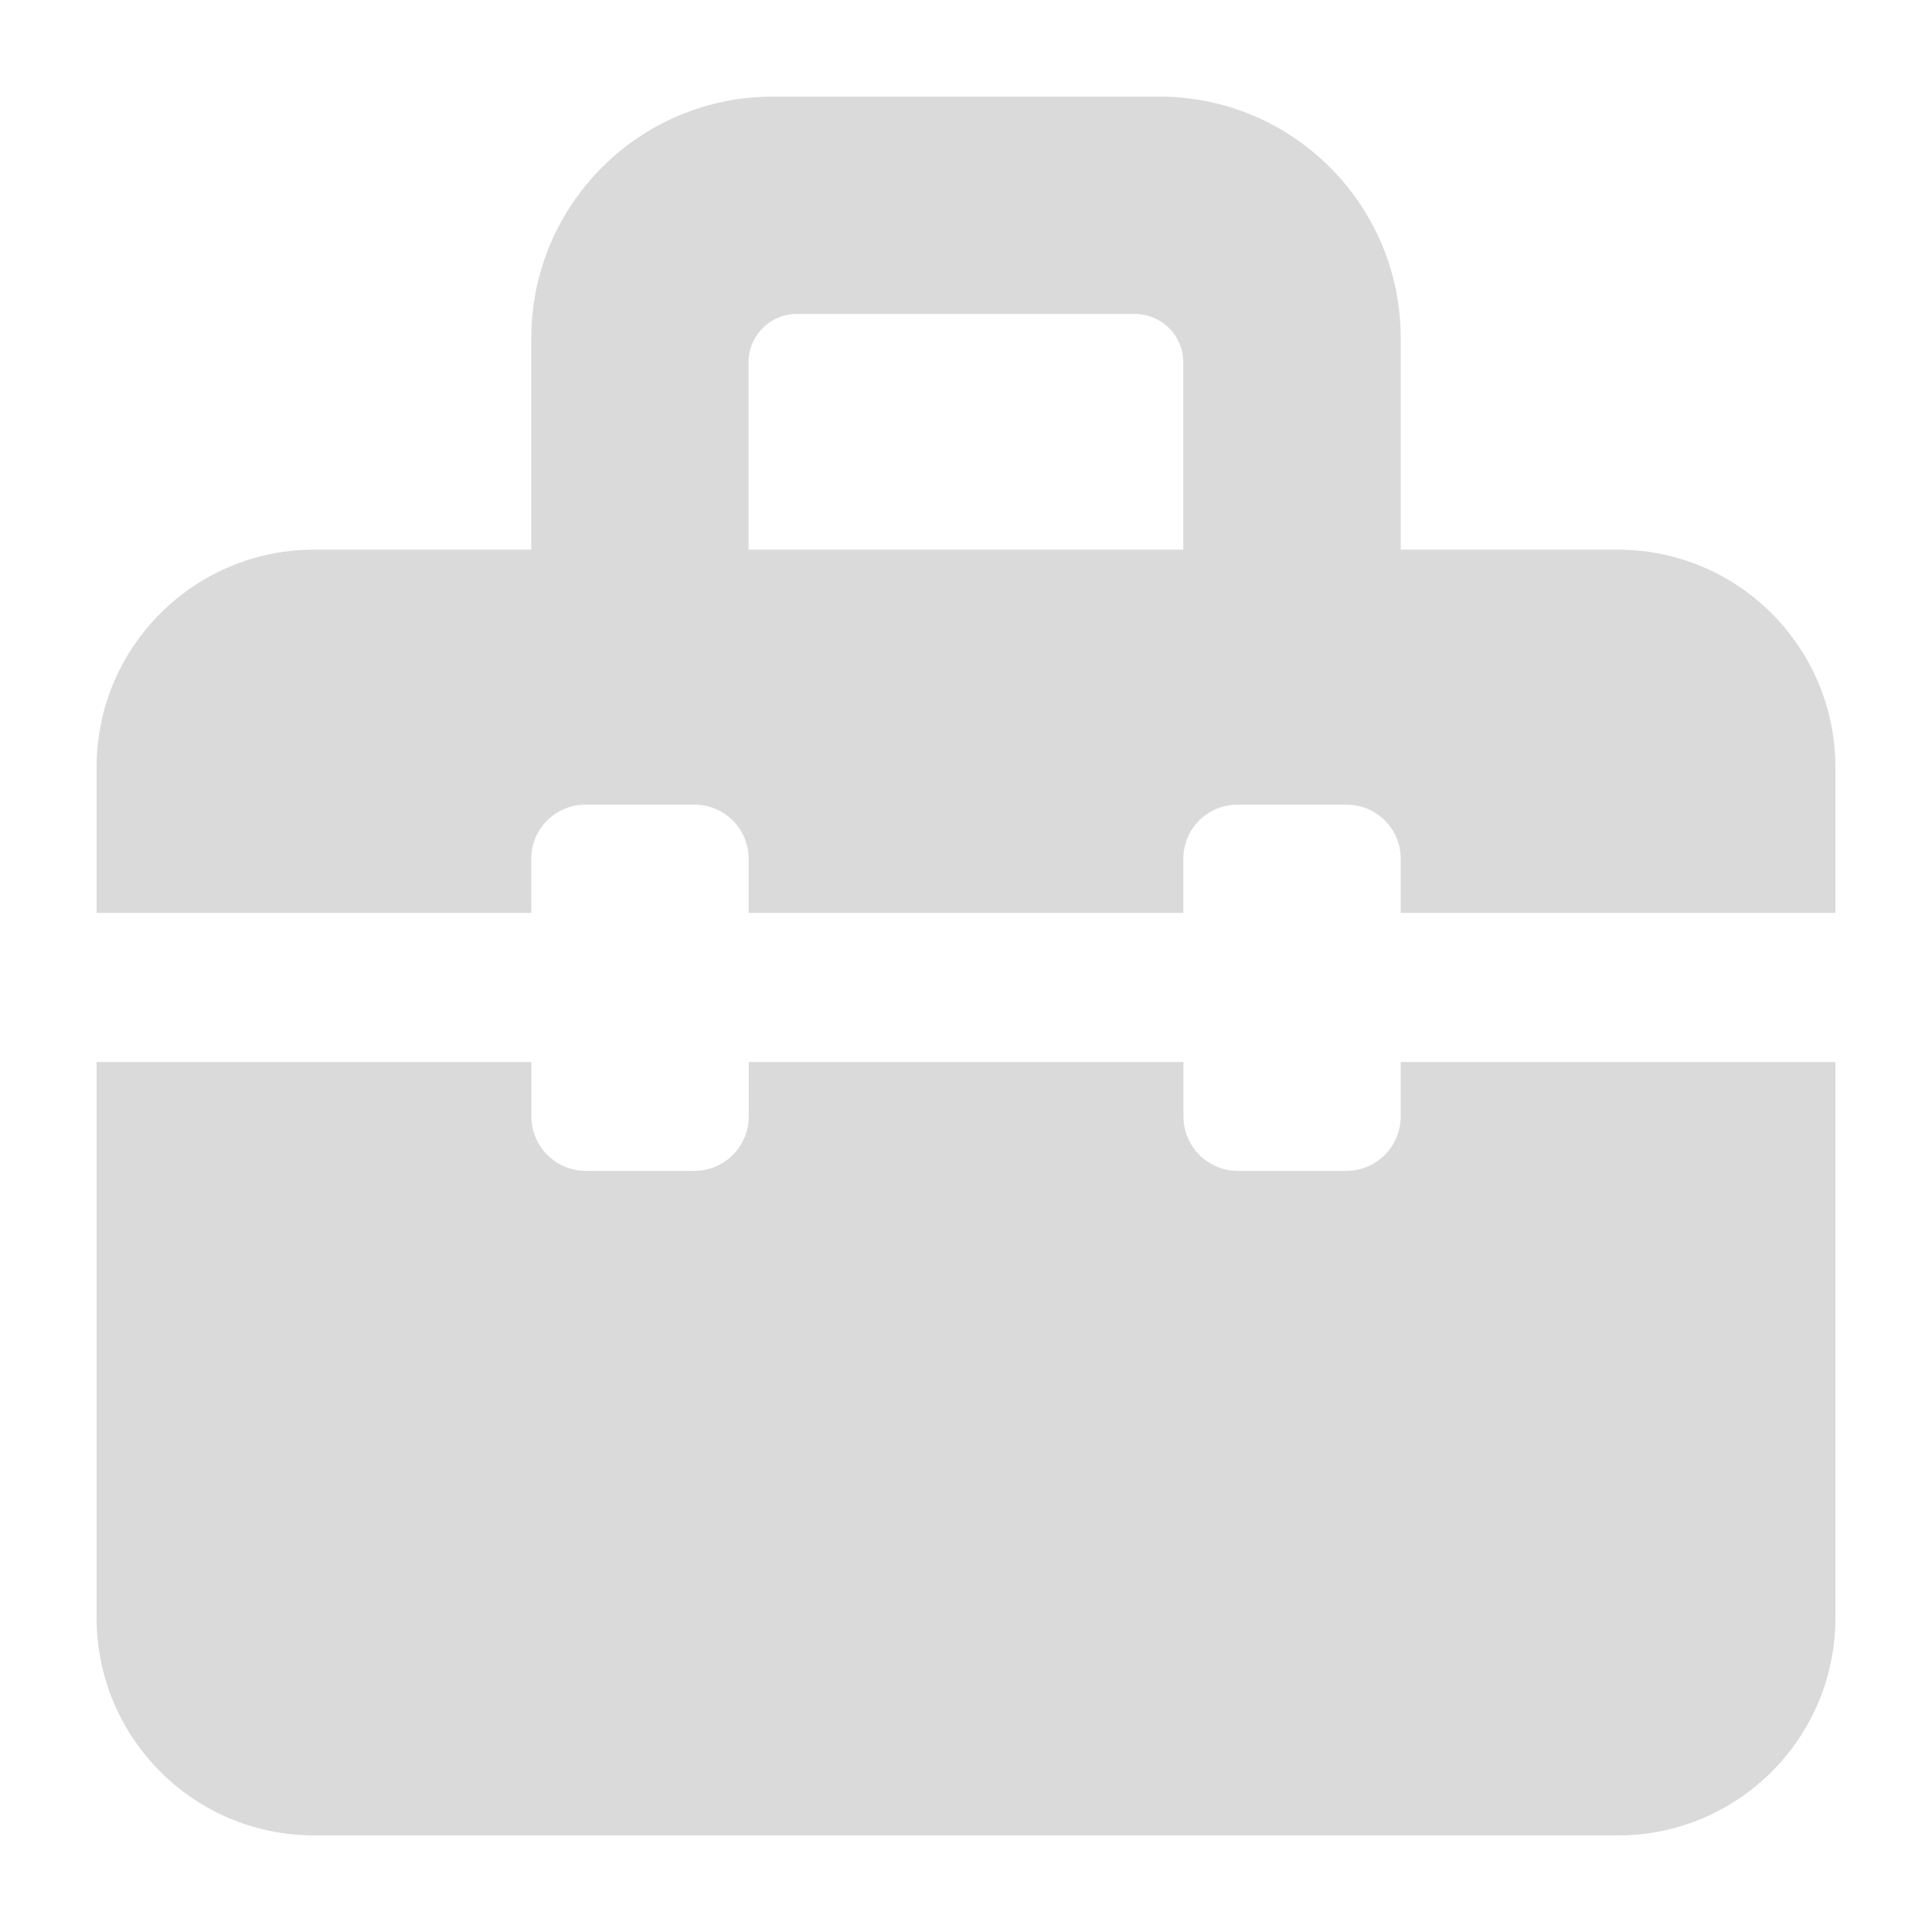
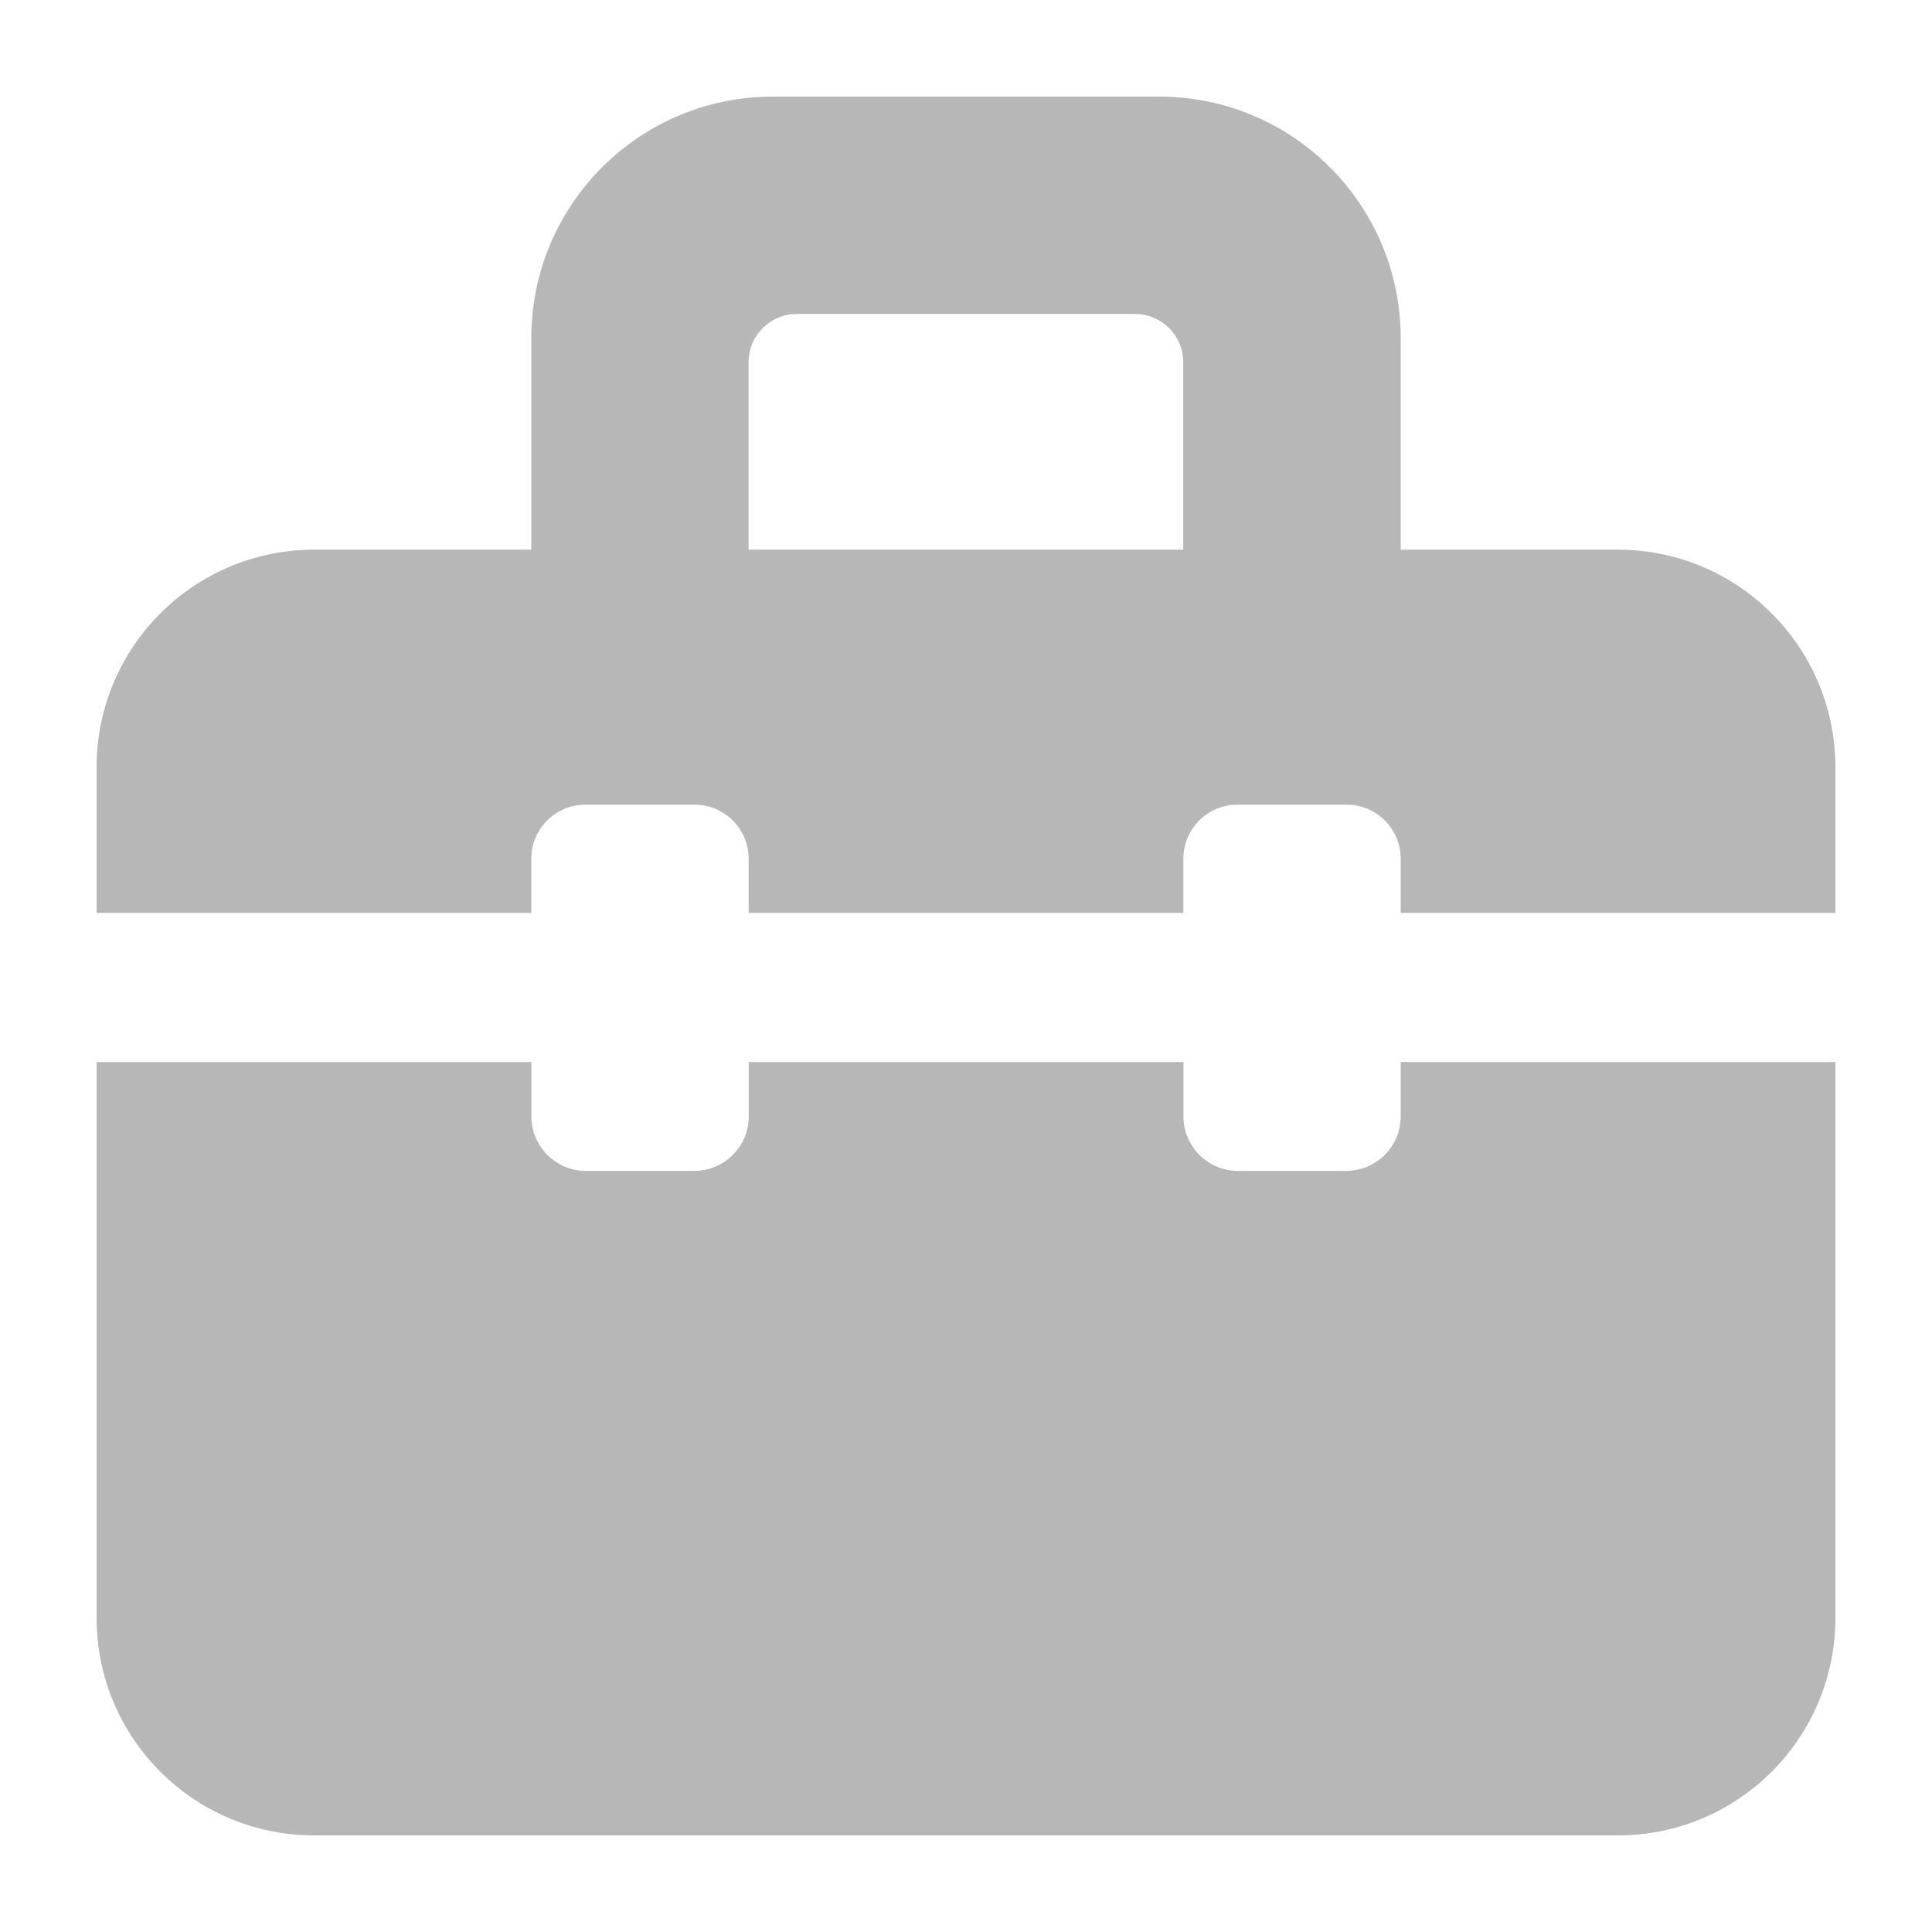
<svg xmlns="http://www.w3.org/2000/svg" width="20" height="20" viewBox="0 0 20 20">
-   <g id="Group_70374" data-name="Group 70374" transform="translate(-18 -274)">
-     <g id="Tools" transform="translate(-74 -459)">
-       <rect id="Rectangle_52462" data-name="Rectangle 52462" width="20" height="20" transform="translate(92 733)" fill="none" />
-       <path id="Path_35315" data-name="Path 35315" d="M14.5,10.994v.563a.564.564,0,0,1-.563.564H12.814a.564.564,0,0,1-.563-.564v-.563h-4.5v.563a.564.564,0,0,1-.562.564H6.064a.564.564,0,0,1-.563-.564v-.563H1v5.754A2.252,2.252,0,0,0,3.252,19h13.5A2.251,2.251,0,0,0,19,16.748V10.994Z" transform="translate(92 733)" fill="#dadada" />
-       <path id="Path_35316" data-name="Path 35316" d="M5.5,8.889a.559.559,0,0,1,.56-.559h1.13a.559.559,0,0,1,.56.559V9.45h4.5V8.889a.559.559,0,0,1,.56-.559h1.13a.559.559,0,0,1,.56.559V9.45H19V7.94a2.253,2.253,0,0,0-2.25-2.25H14.5V3.5A2.5,2.5,0,0,0,12,1H8A2.5,2.5,0,0,0,5.5,3.5V5.69H3.249A2.253,2.253,0,0,0,1,7.94V9.45H5.5ZM7.749,3.75a.5.5,0,0,1,.5-.5h3.5a.5.5,0,0,1,.5.5V5.69h-4.5Z" transform="translate(92 733)" fill="#dadada" />
-     </g>
+   <g id="Tools" transform="translate(-92 -733)">
+     <rect id="Rectangle_52462" data-name="Rectangle 52462" width="20" height="20" transform="translate(92 733)" fill="none" />
+     <path id="Path_35315" data-name="Path 35315" d="M14.5,10.994v.563a.564.564,0,0,1-.563.564H12.814a.564.564,0,0,1-.563-.564v-.563h-4.5v.563a.564.564,0,0,1-.562.564H6.064a.564.564,0,0,1-.563-.564v-.563H1v5.754A2.252,2.252,0,0,0,3.252,19h13.5A2.251,2.251,0,0,0,19,16.748V10.994Z" transform="translate(92 733)" fill="#b7b7b7" />
+     <path id="Path_35316" data-name="Path 35316" d="M5.5,8.889a.559.559,0,0,1,.56-.559h1.13a.559.559,0,0,1,.56.559V9.45h4.5V8.889a.559.559,0,0,1,.56-.559h1.13a.559.559,0,0,1,.56.559V9.45H19V7.94a2.253,2.253,0,0,0-2.25-2.25H14.5V3.5A2.5,2.5,0,0,0,12,1H8A2.5,2.5,0,0,0,5.5,3.5V5.69H3.249A2.253,2.253,0,0,0,1,7.94V9.45H5.5ZM7.749,3.75a.5.5,0,0,1,.5-.5h3.5a.5.5,0,0,1,.5.5V5.69h-4.5Z" transform="translate(92 733)" fill="#b7b7b7" />
  </g>
</svg>
